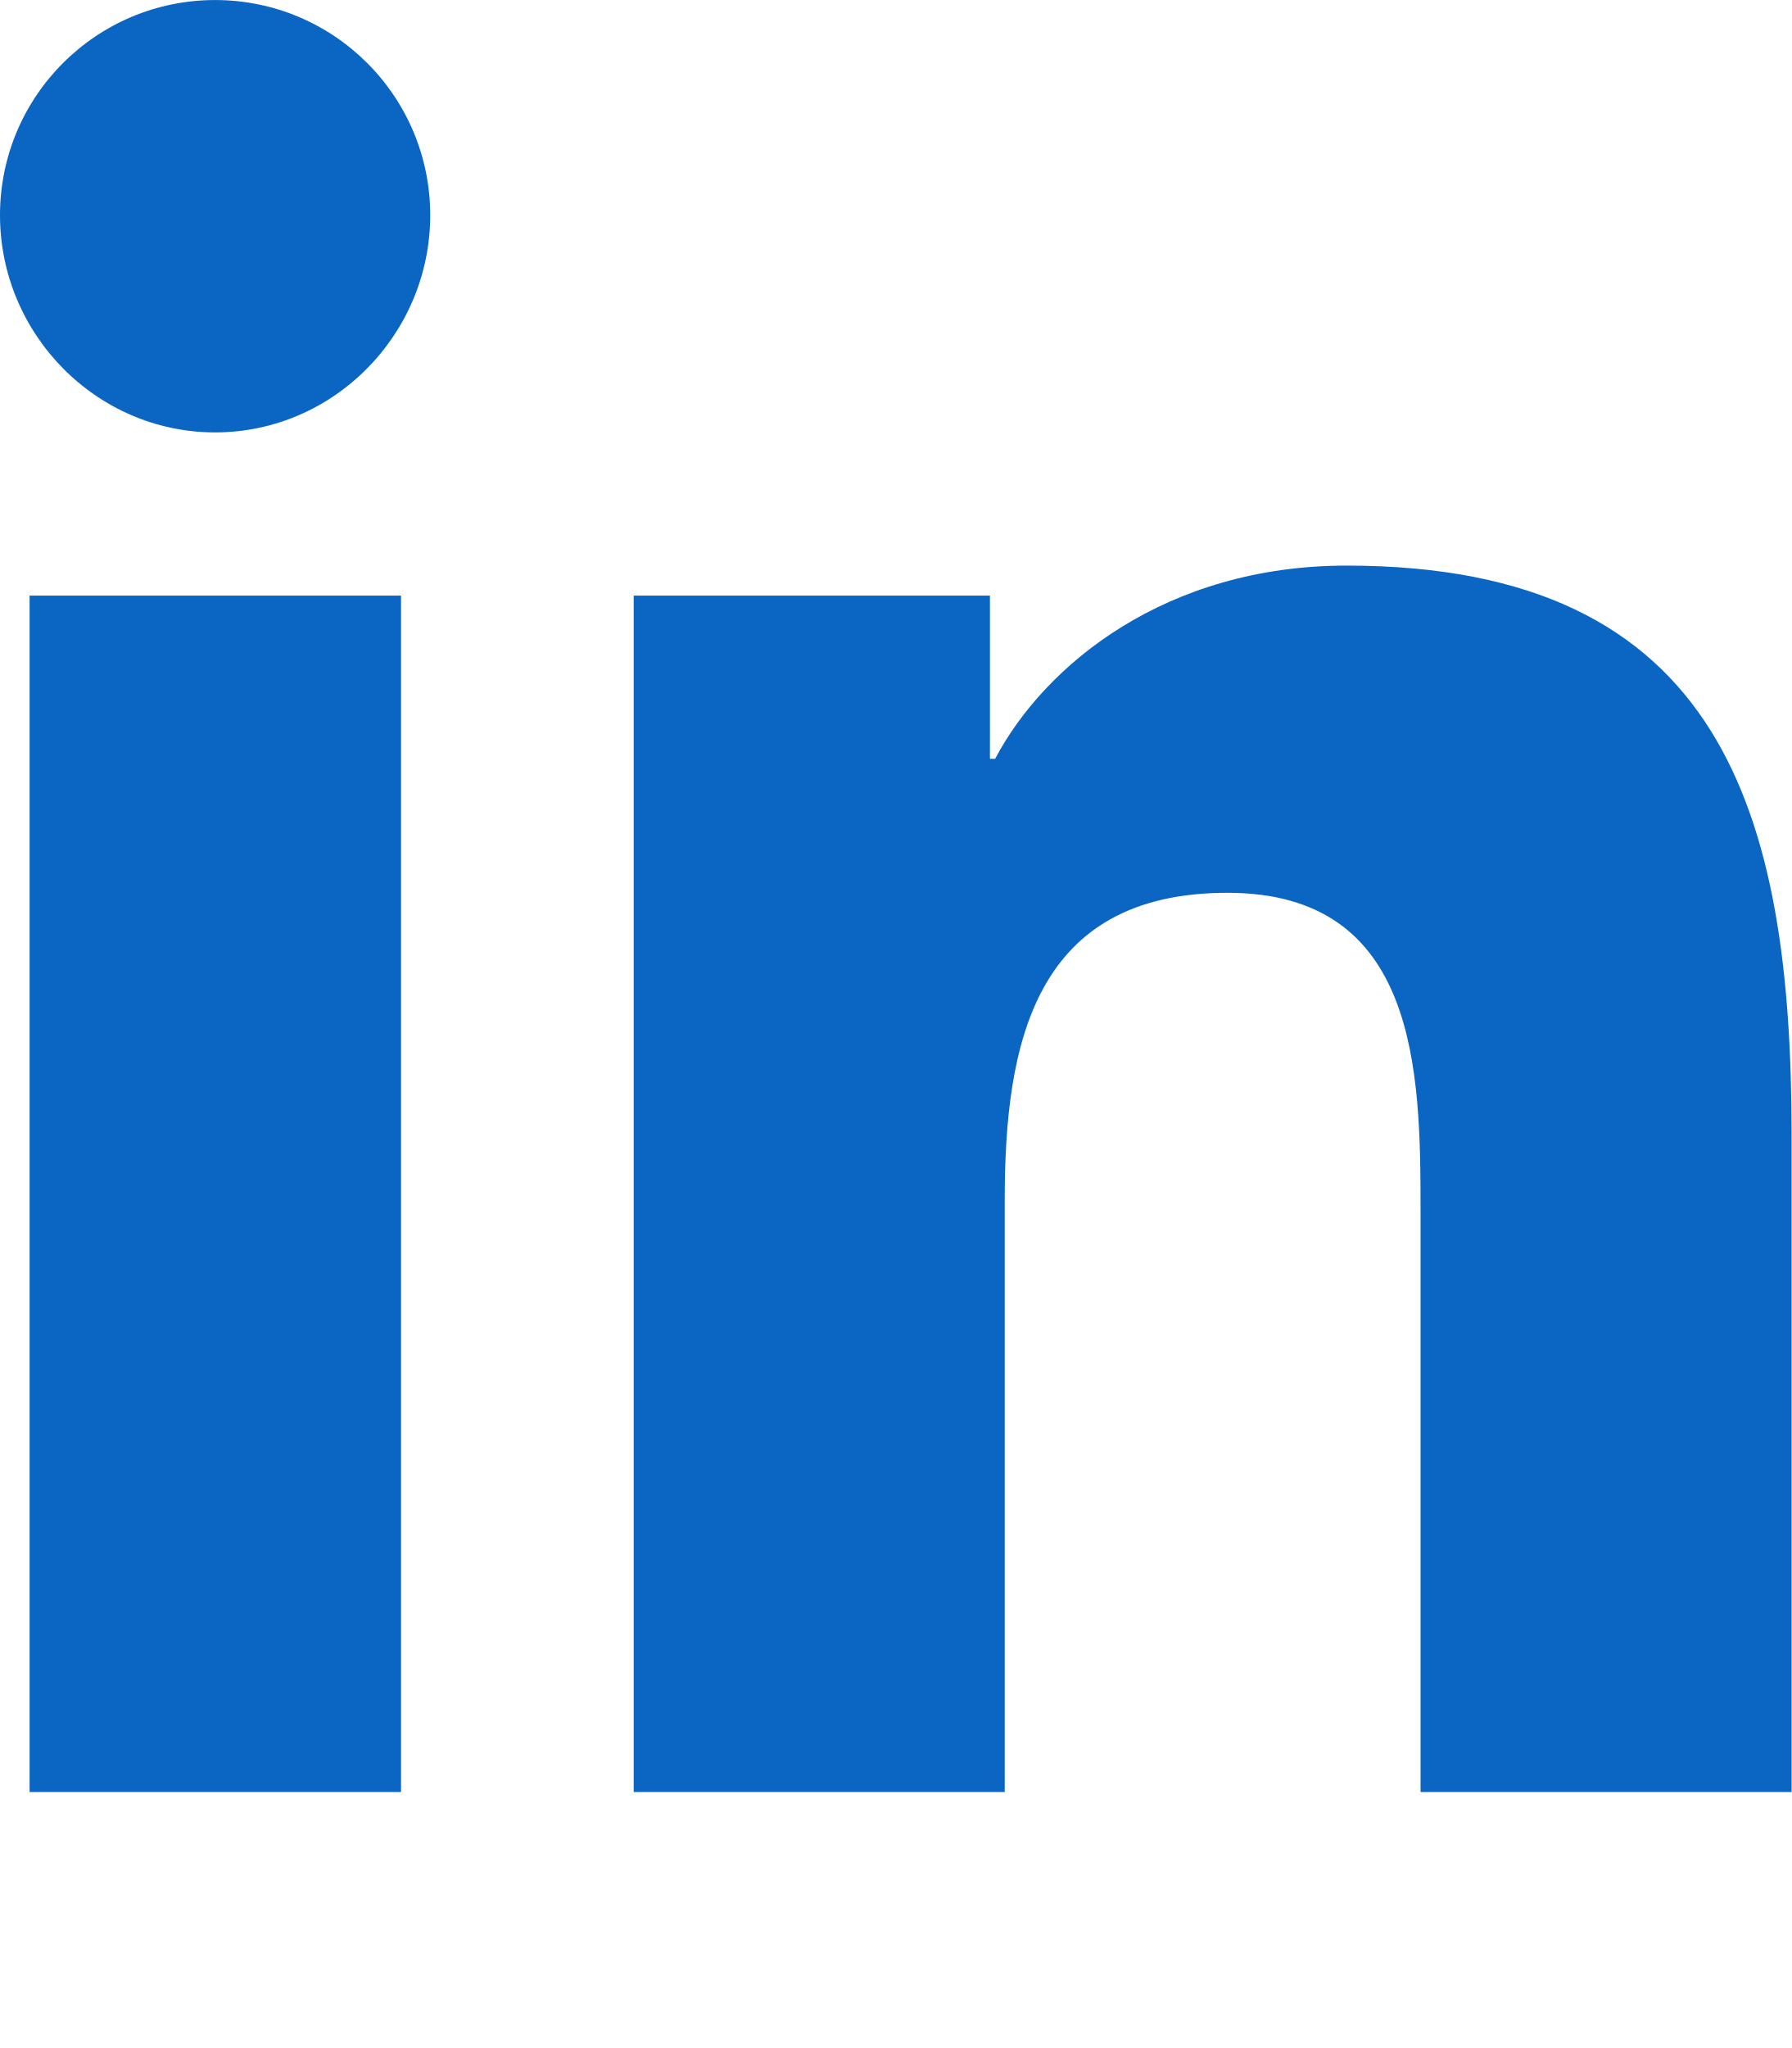
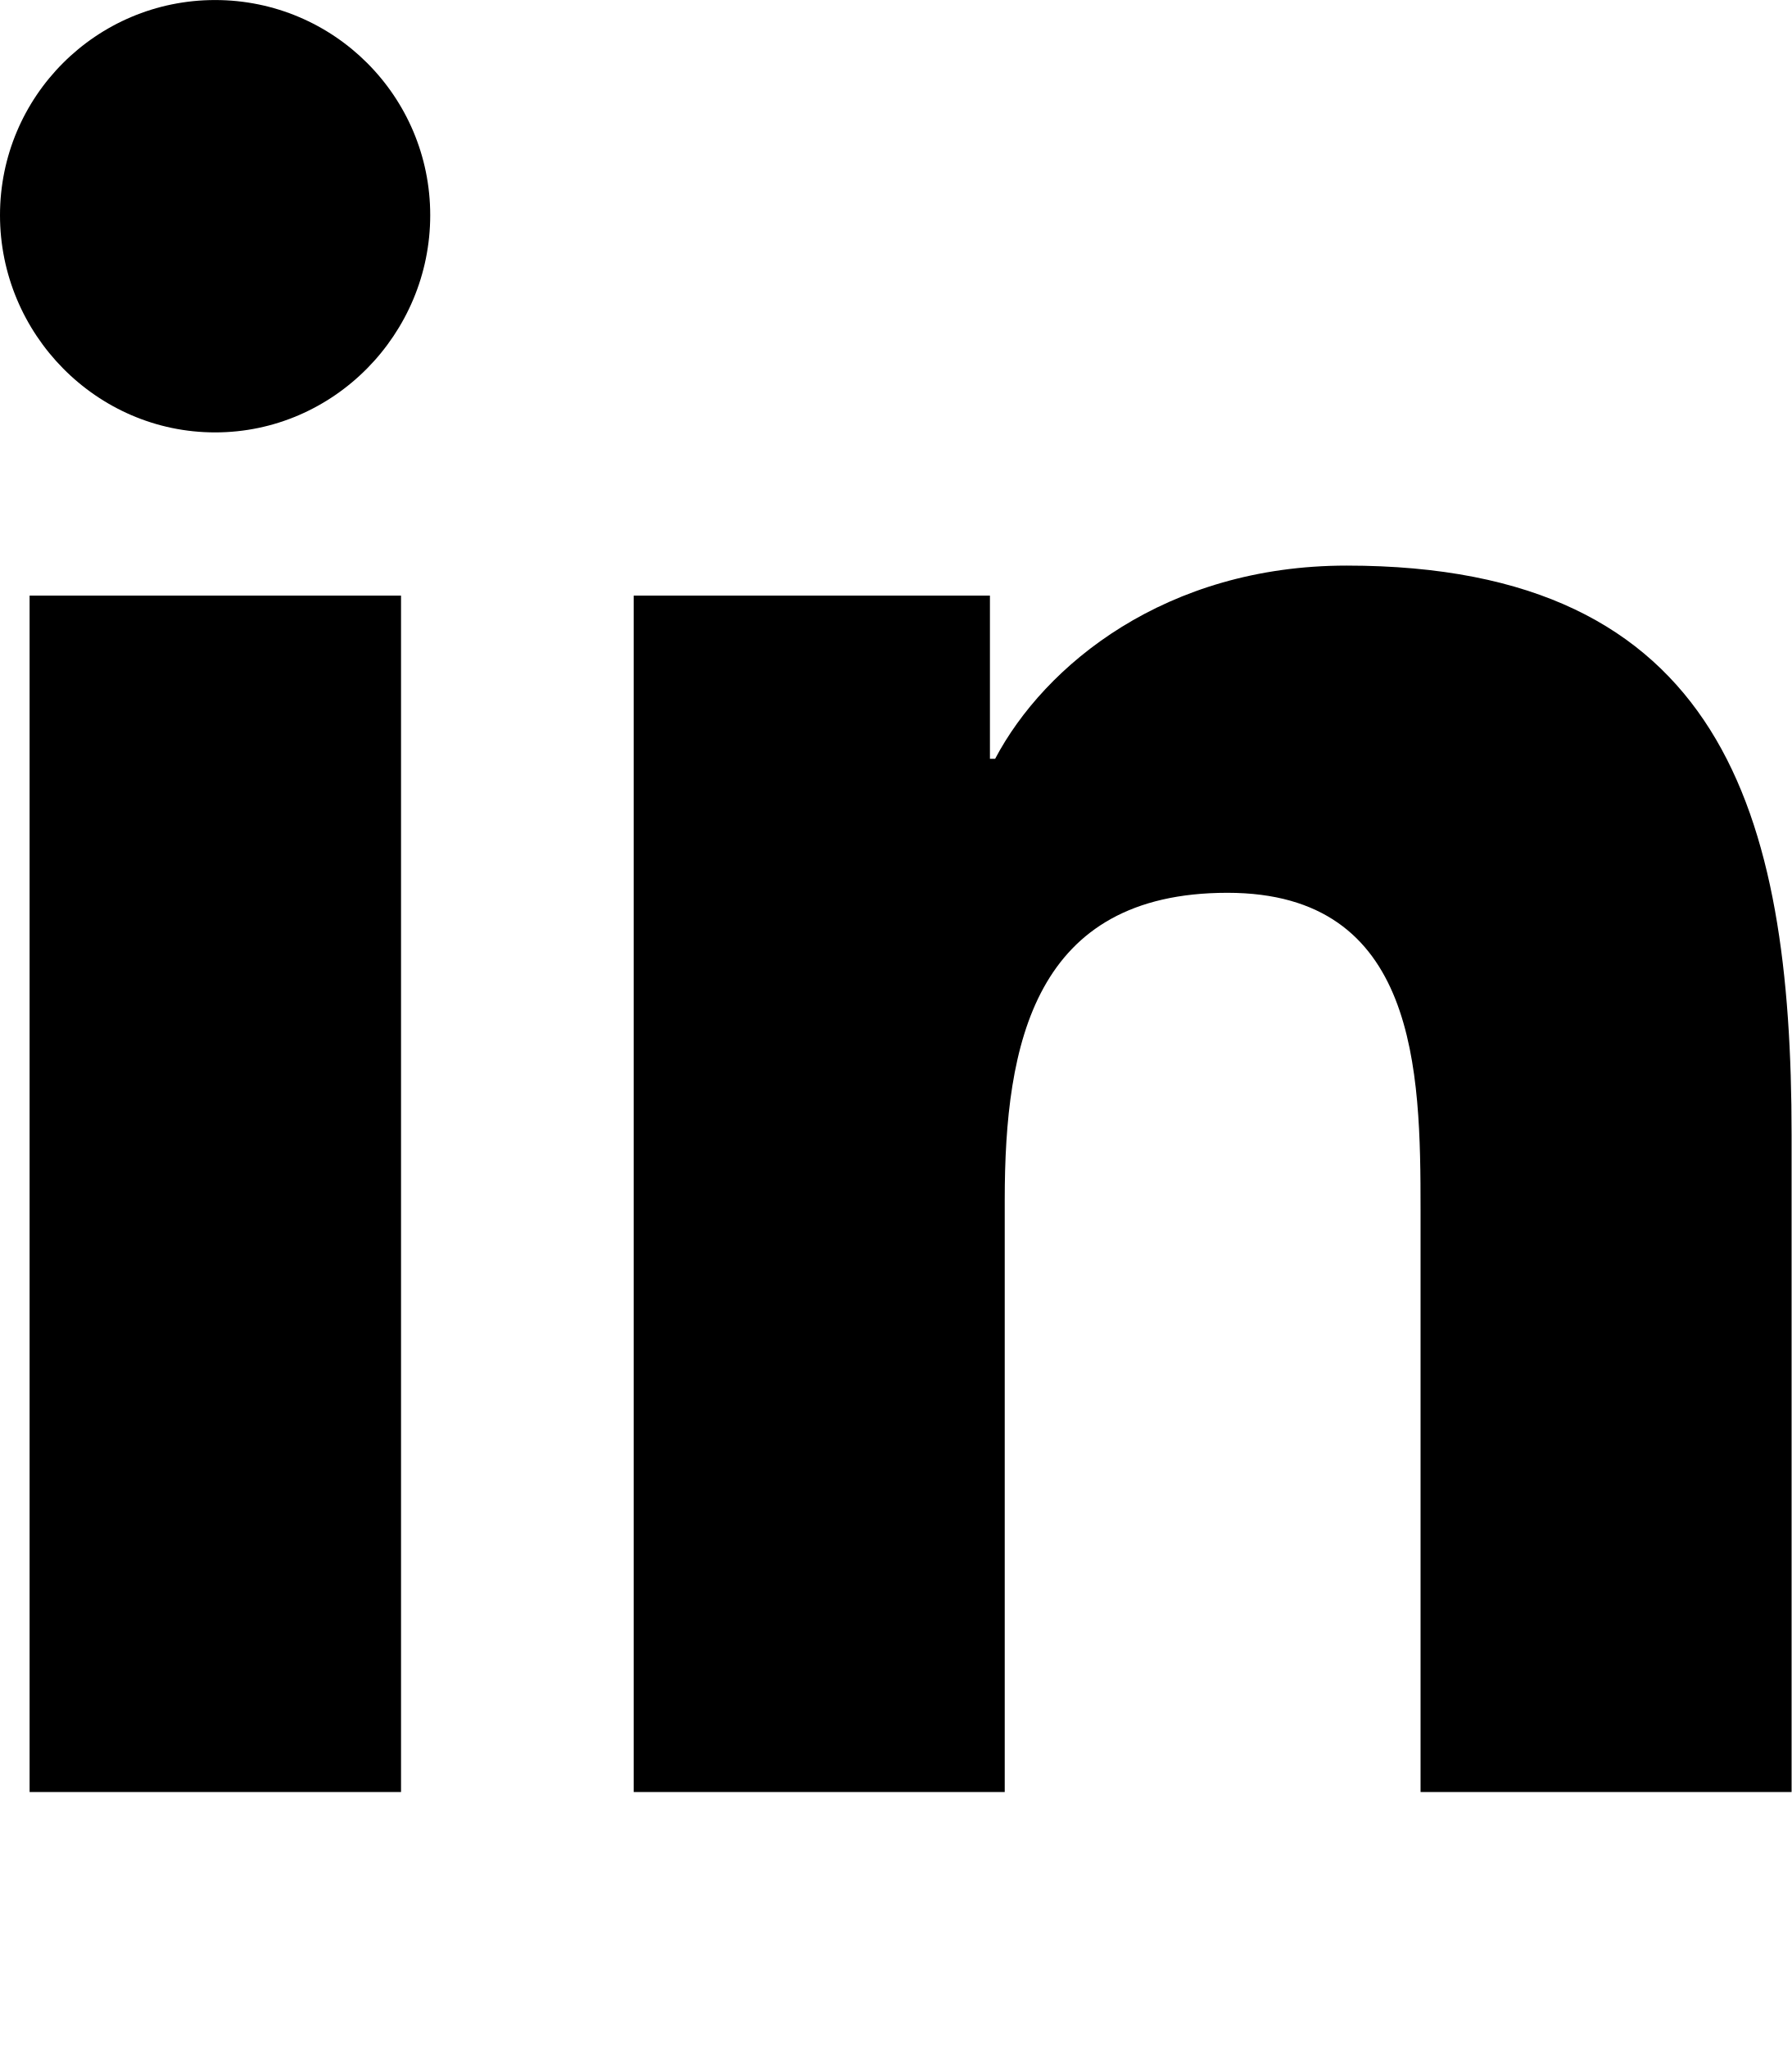
<svg xmlns="http://www.w3.org/2000/svg" viewBox="0 0 448 512" width="448" height="512">
-   <path fill="#0A66C2" d="M100.28 448H7.4V148.9h92.88zM53.79 108.1C24.09 108.1 0 83.5 0 53.8a53.79 53.79 0 0 1 107.58 0c0 29.7-24.1 54.3-53.79 54.3zM447.9 448h-92.68V302.4c0-34.7-.7-79.2-48.29-79.2-48.29 0-55.69 37.7-55.69 76.7V448h-92.78V148.9h89.08v40.8h1.3c12.4-23.5 42.69-48.3 87.88-48.3 94 0 111.28 61.9 111.28 142.3V448z" />
+   <path fill="#000000" d="M100.28 448H7.4V148.9h92.88zM53.79 108.1C24.09 108.1 0 83.5 0 53.8a53.79 53.79 0 0 1 107.58 0c0 29.7-24.1 54.3-53.79 54.3zM447.9 448h-92.68V302.4c0-34.7-.7-79.2-48.29-79.2-48.29 0-55.69 37.7-55.69 76.7V448h-92.78V148.9h89.08v40.8h1.3c12.4-23.5 42.69-48.3 87.88-48.3 94 0 111.28 61.9 111.28 142.3V448z" />
</svg>
